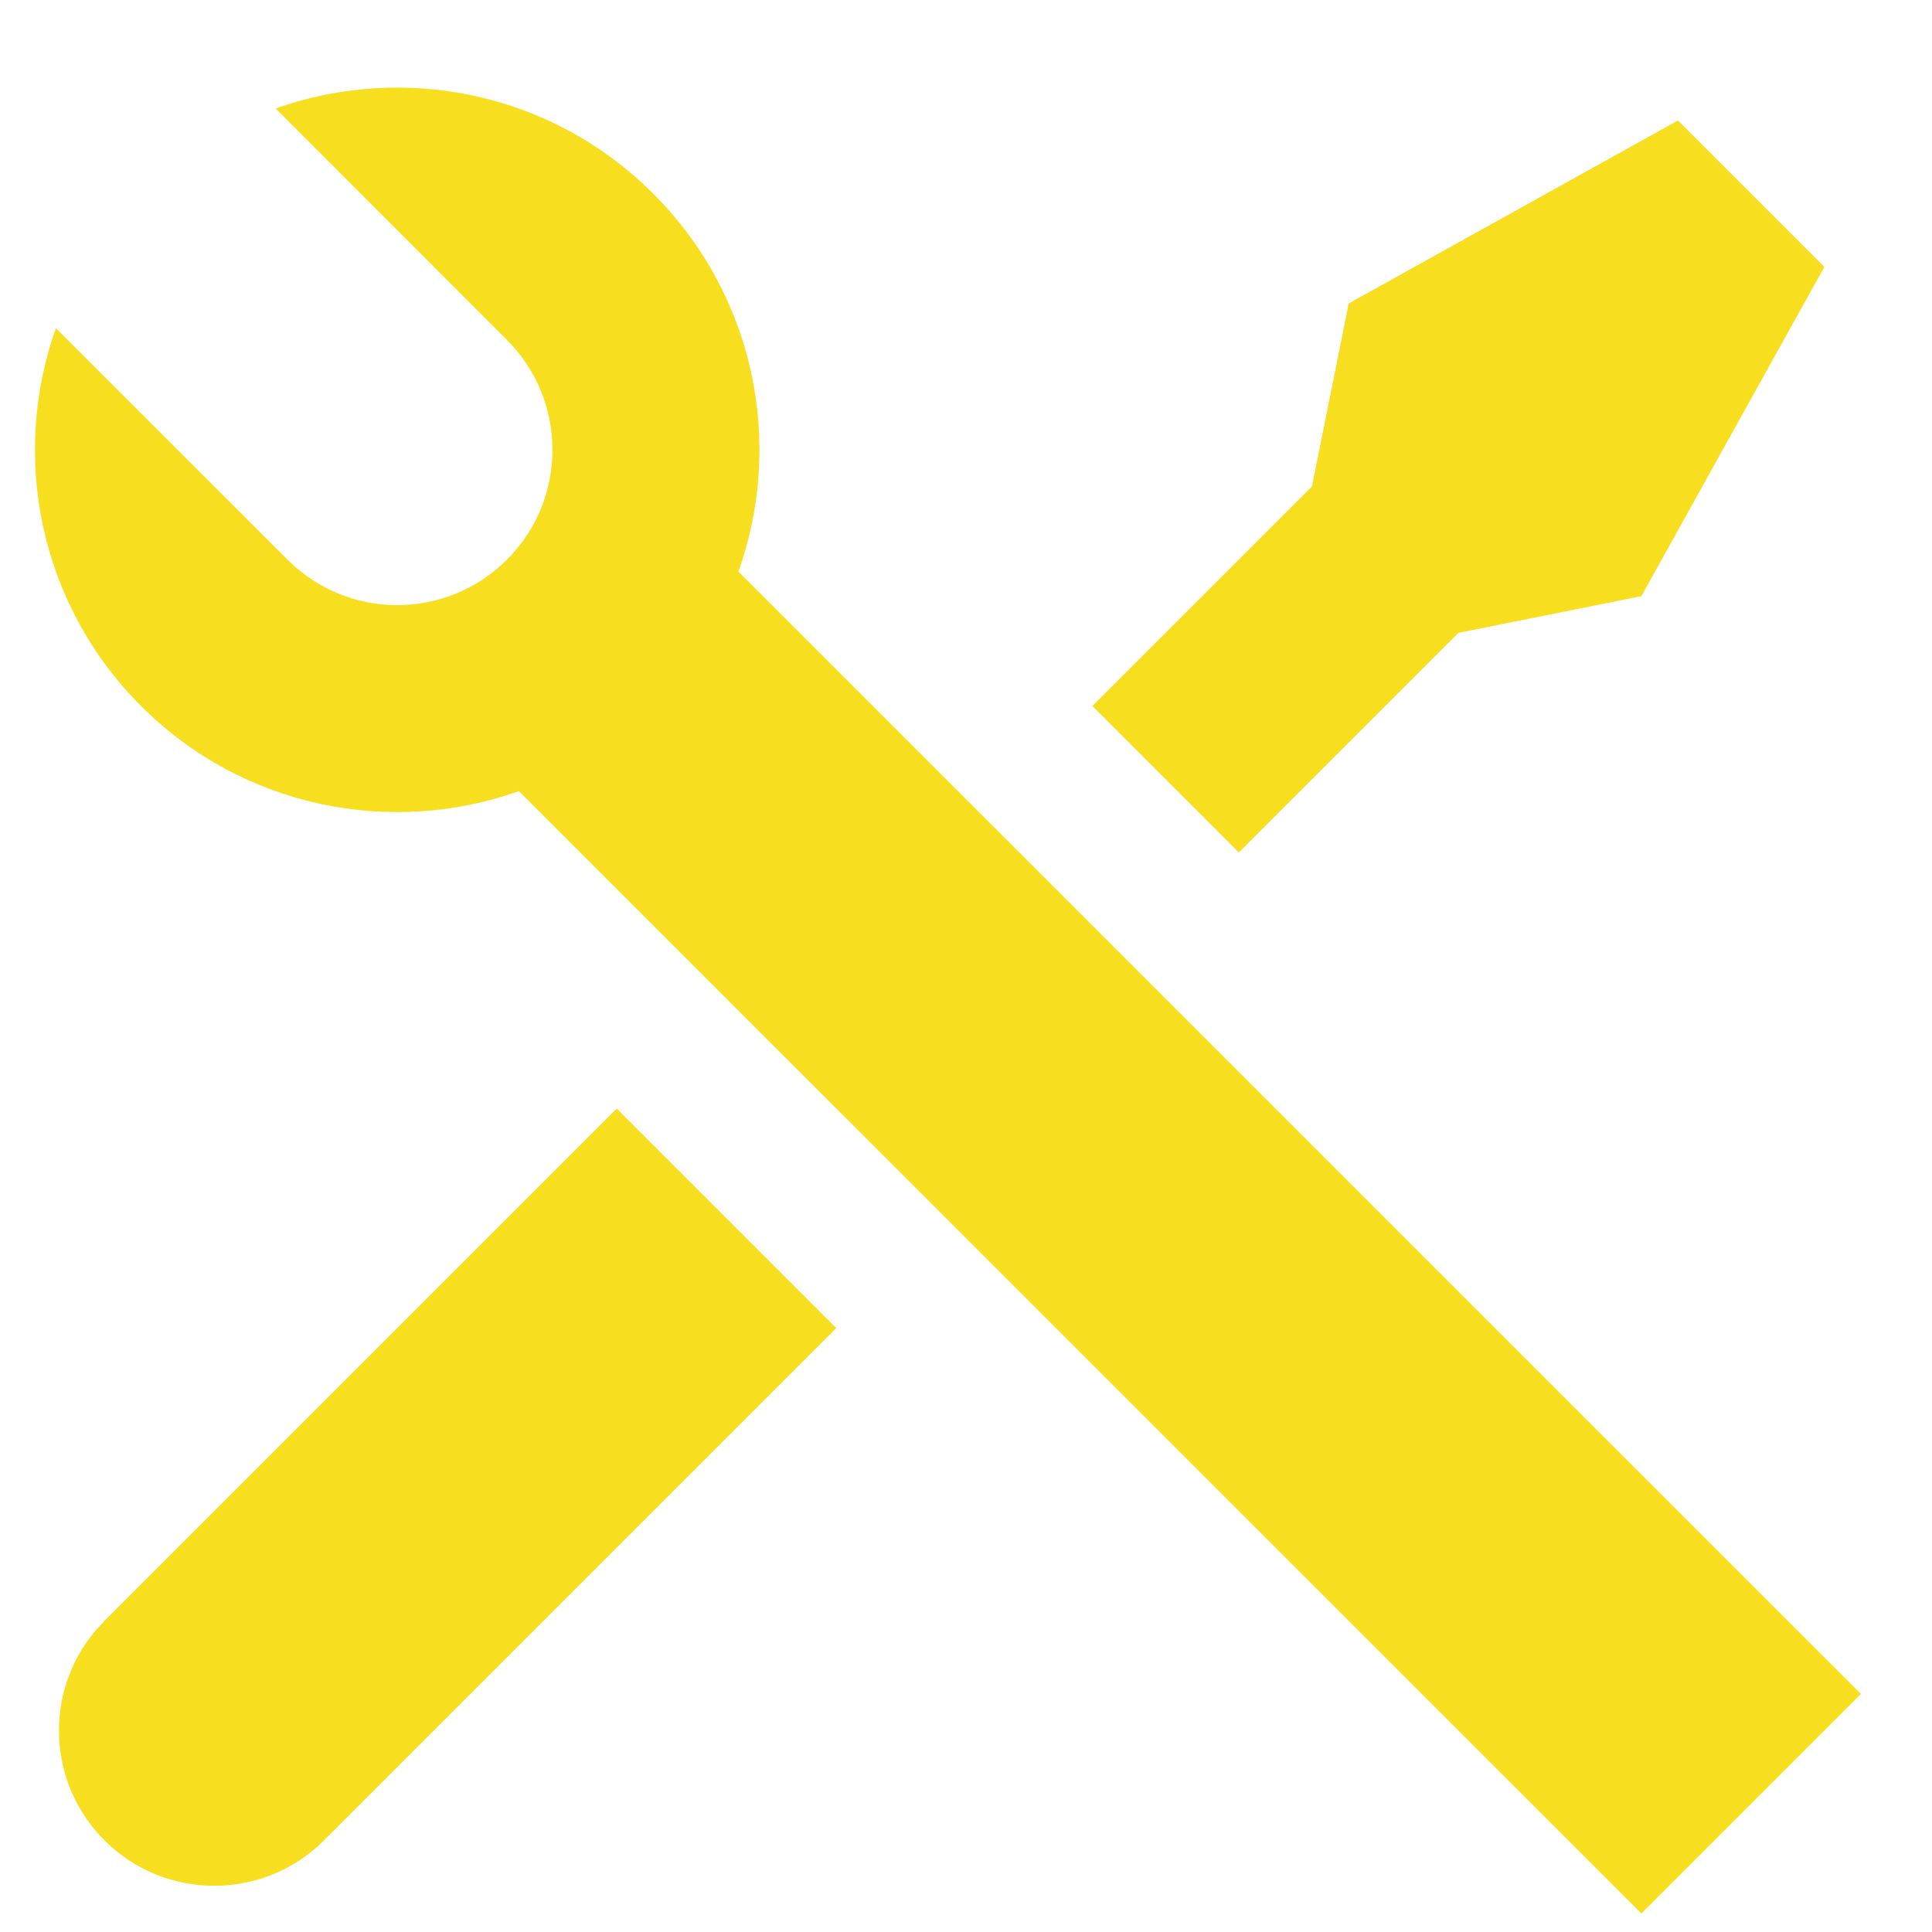
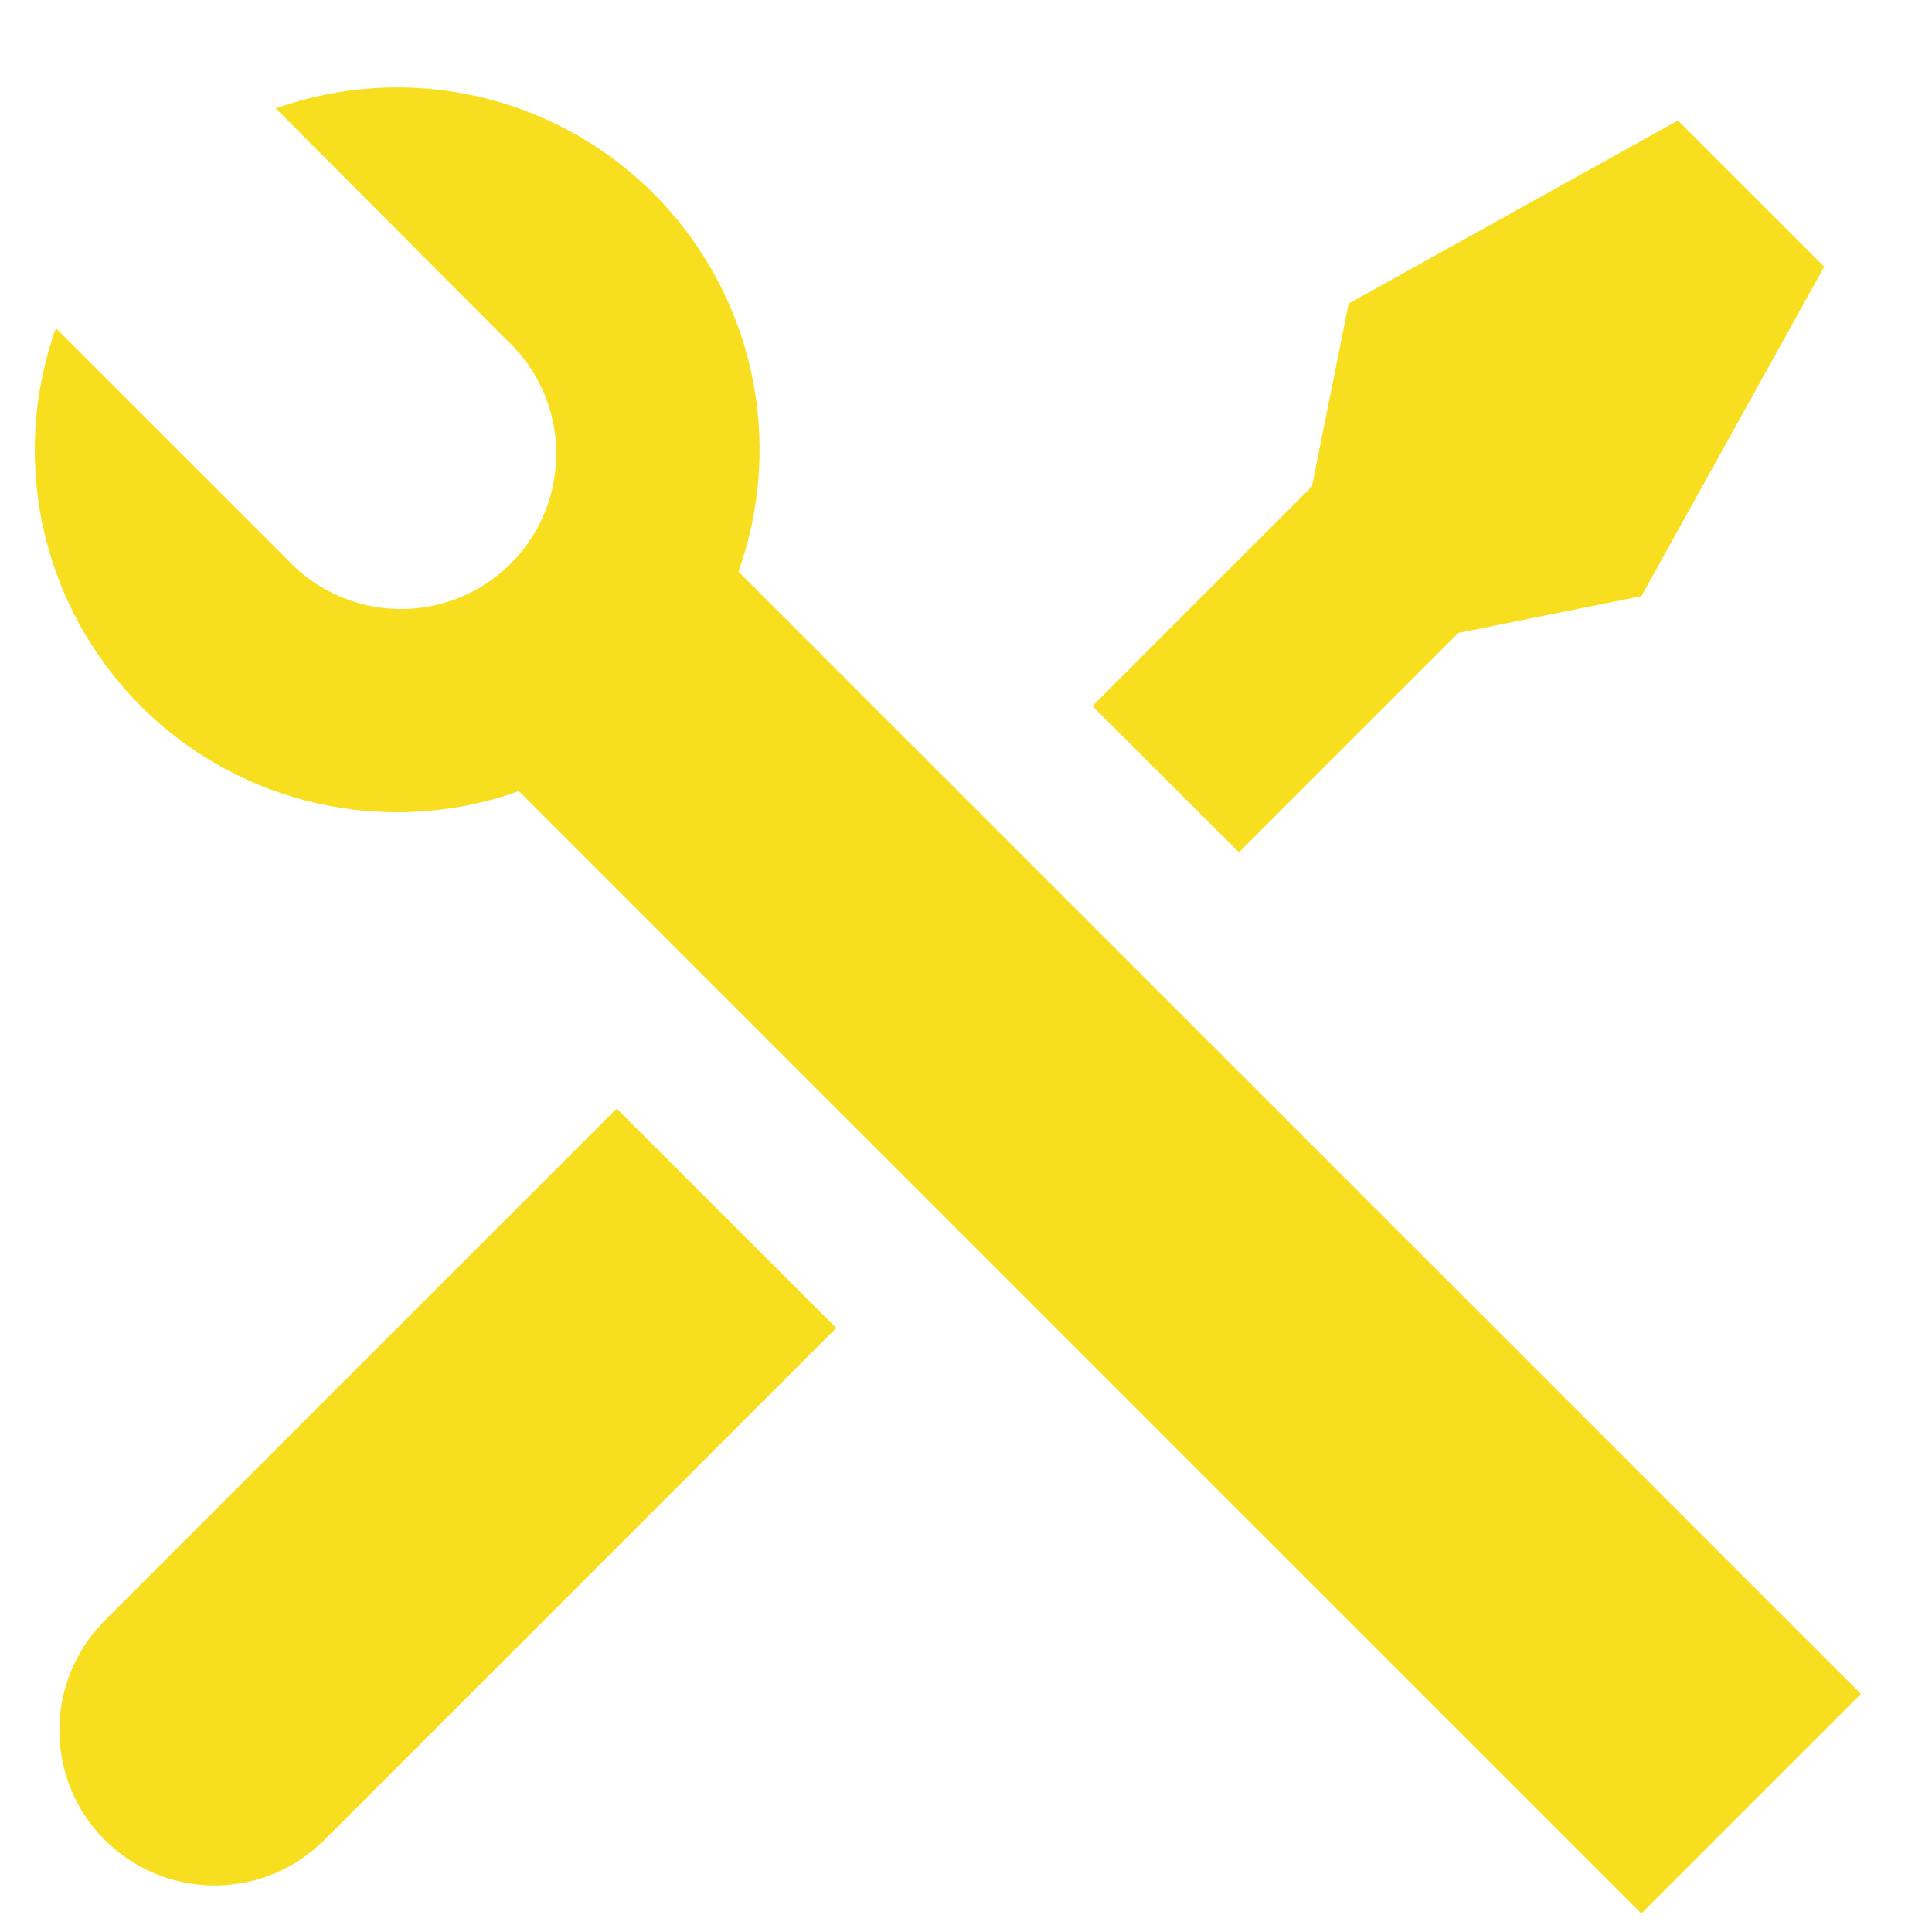
- <svg xmlns="http://www.w3.org/2000/svg" width="14" height="14" viewBox="0 0 14 14" fill="none">
-   <path d="M1.997 0.786C2.922 0.458 3.994 0.663 4.734 1.404C5.475 2.144 5.681 3.217 5.351 4.142L13.485 12.275L11.894 13.866L3.76 5.733C2.835 6.062 1.762 5.856 1.022 5.116C0.282 4.375 0.076 3.303 0.405 2.378L2.083 4.055C2.522 4.495 3.234 4.495 3.674 4.055C4.113 3.616 4.113 2.904 3.674 2.464L1.997 0.786ZM9.773 2.199L12.159 0.873L13.22 1.934L11.894 4.32L10.568 4.586L8.977 6.177L7.916 5.116L9.507 3.525L9.773 2.199ZM4.469 8.033L6.06 9.624L2.348 13.336C1.909 13.775 1.196 13.775 0.757 13.336C0.343 12.922 0.319 12.267 0.684 11.825L0.757 11.745L4.469 8.033Z" fill="#F7DF1F" />
+ <svg xmlns="http://www.w3.org/2000/svg" width="14" height="14" fill="none">
+   <path d="M1.997.786a2.625 2.625 0 0 1 3.354 3.356l8.134 8.133-1.591 1.591L3.76 5.733A2.625 2.625 0 0 1 .405 2.378l1.678 1.677a1.125 1.125 0 1 0 1.59-1.59L1.998.785ZM9.773 2.2 12.159.873l1.06 1.06-1.325 2.387-1.326.266-1.59 1.59-1.062-1.06 1.591-1.591.266-1.326ZM4.469 8.033l1.591 1.59-3.712 3.713a1.125 1.125 0 0 1-1.664-1.51l.073-.081 3.712-3.712Z" fill="#F7DF1F" />
</svg>
